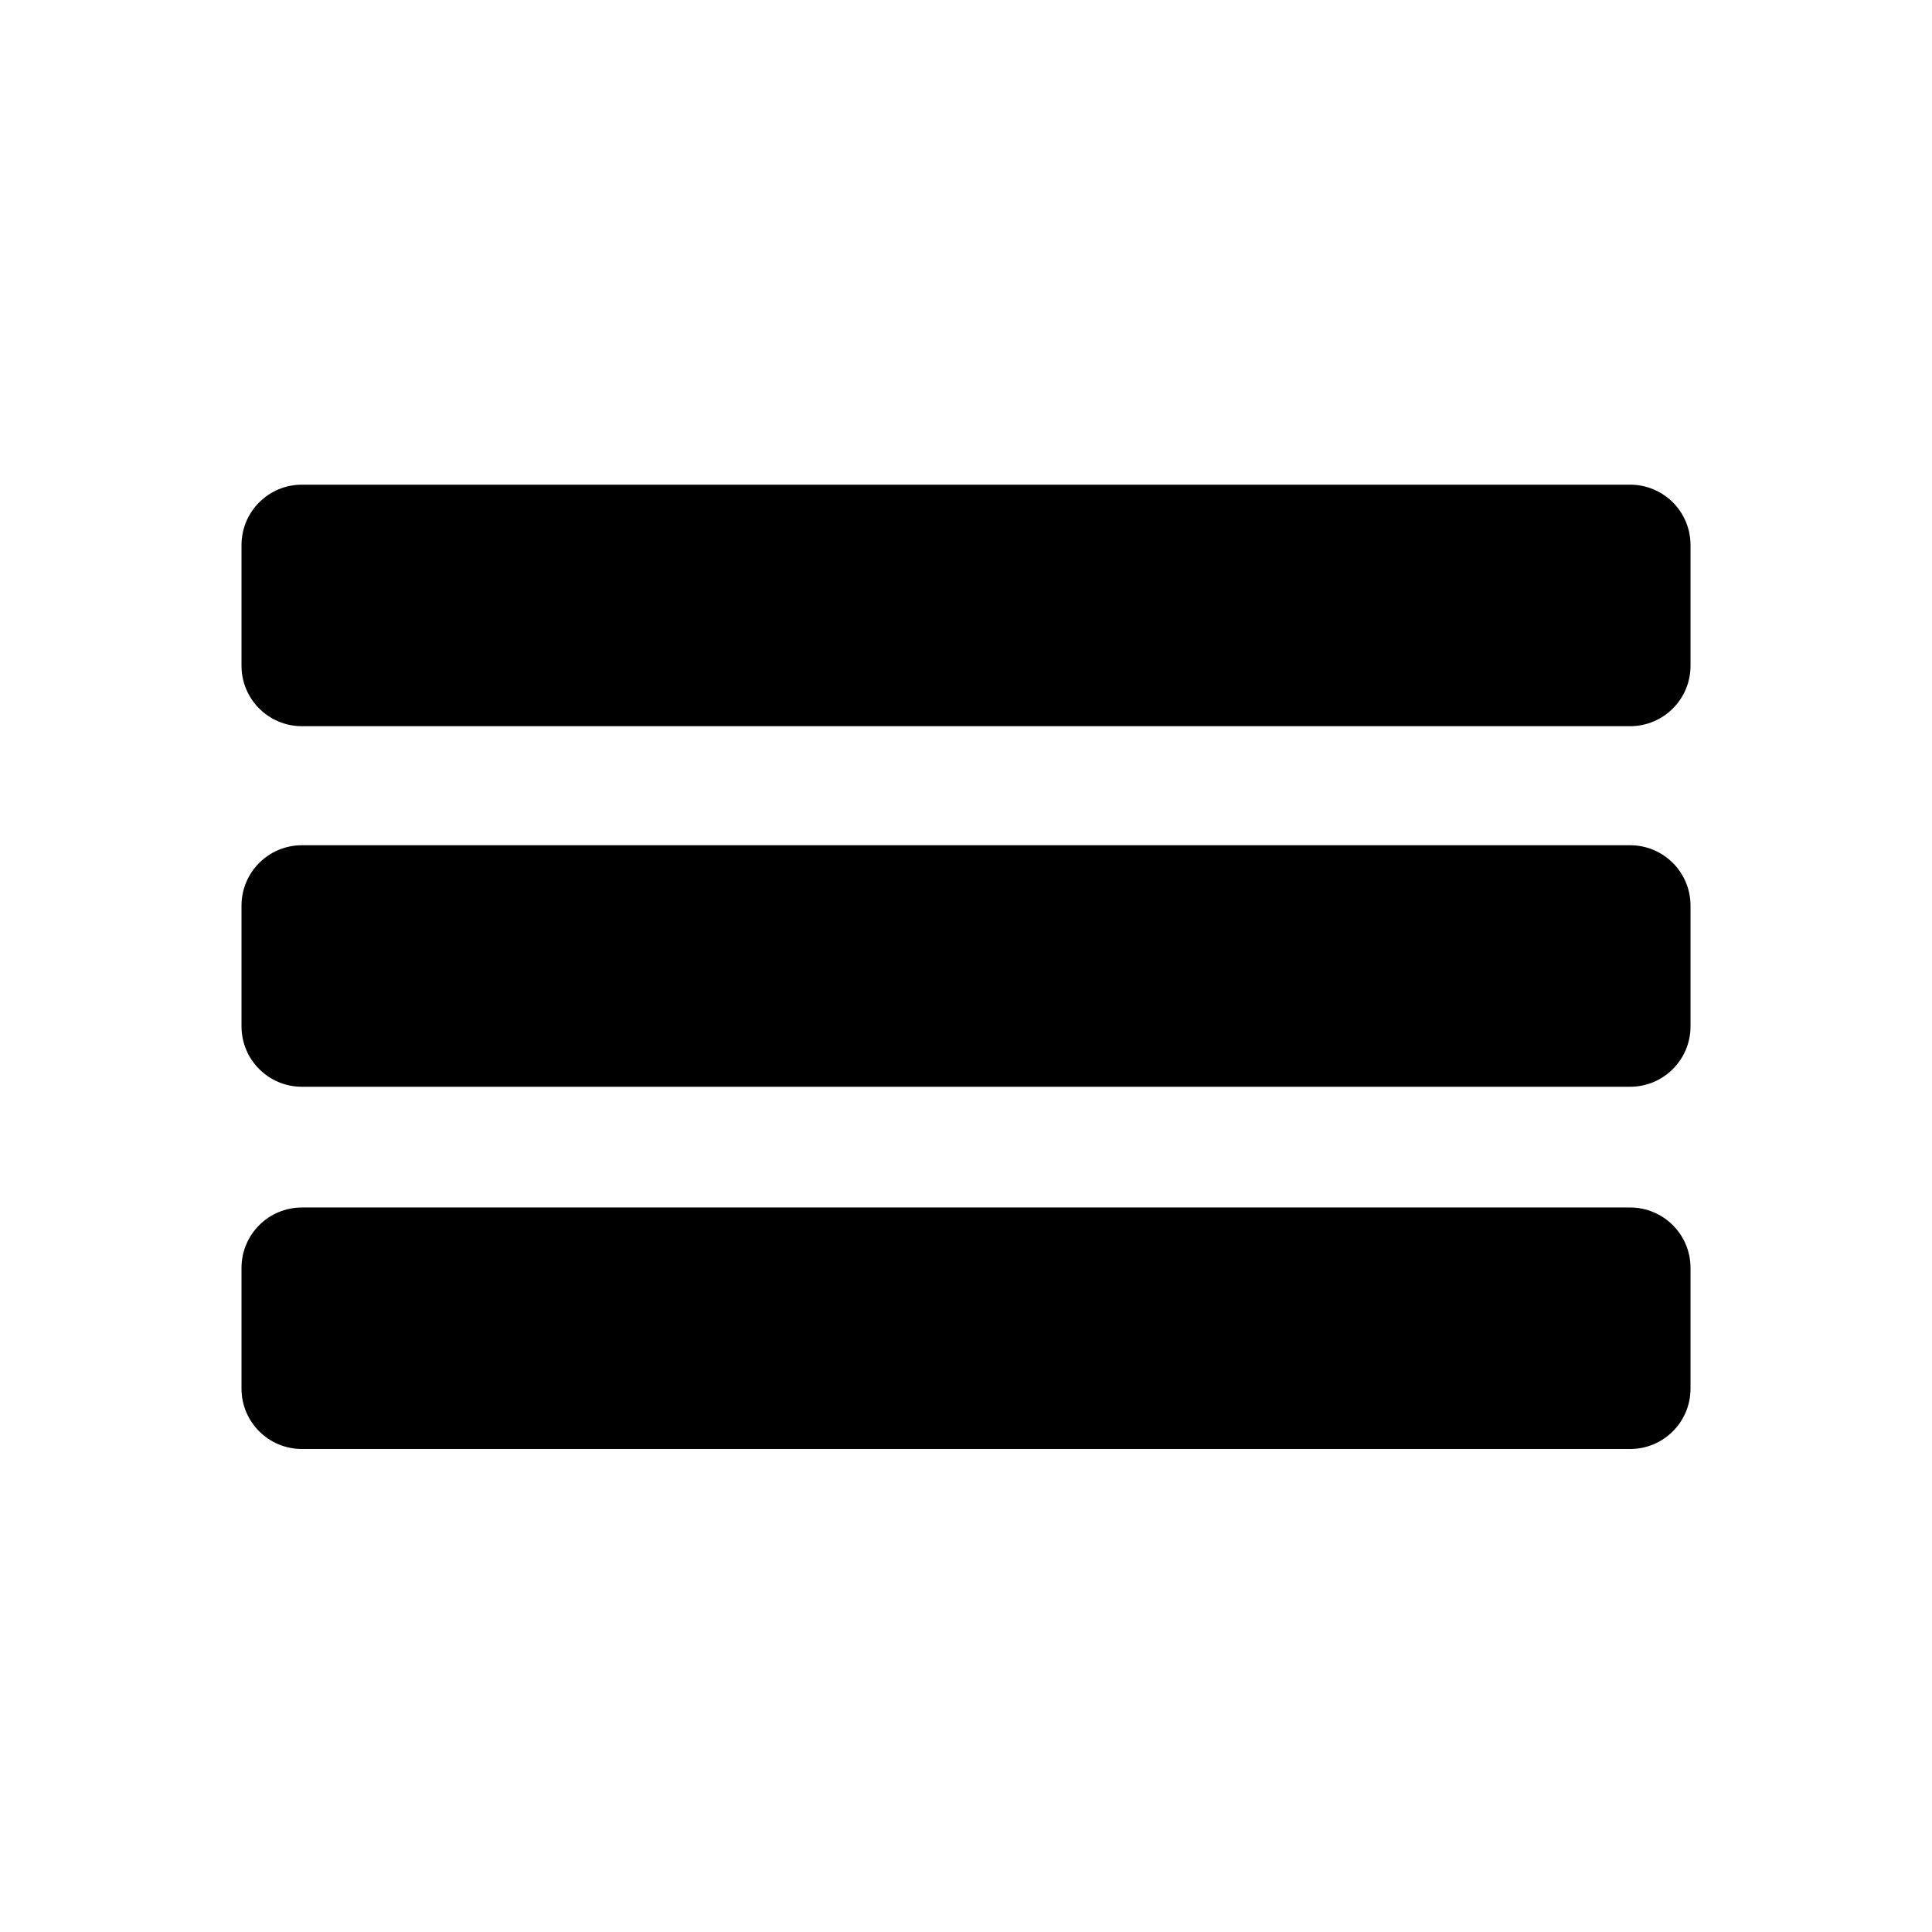
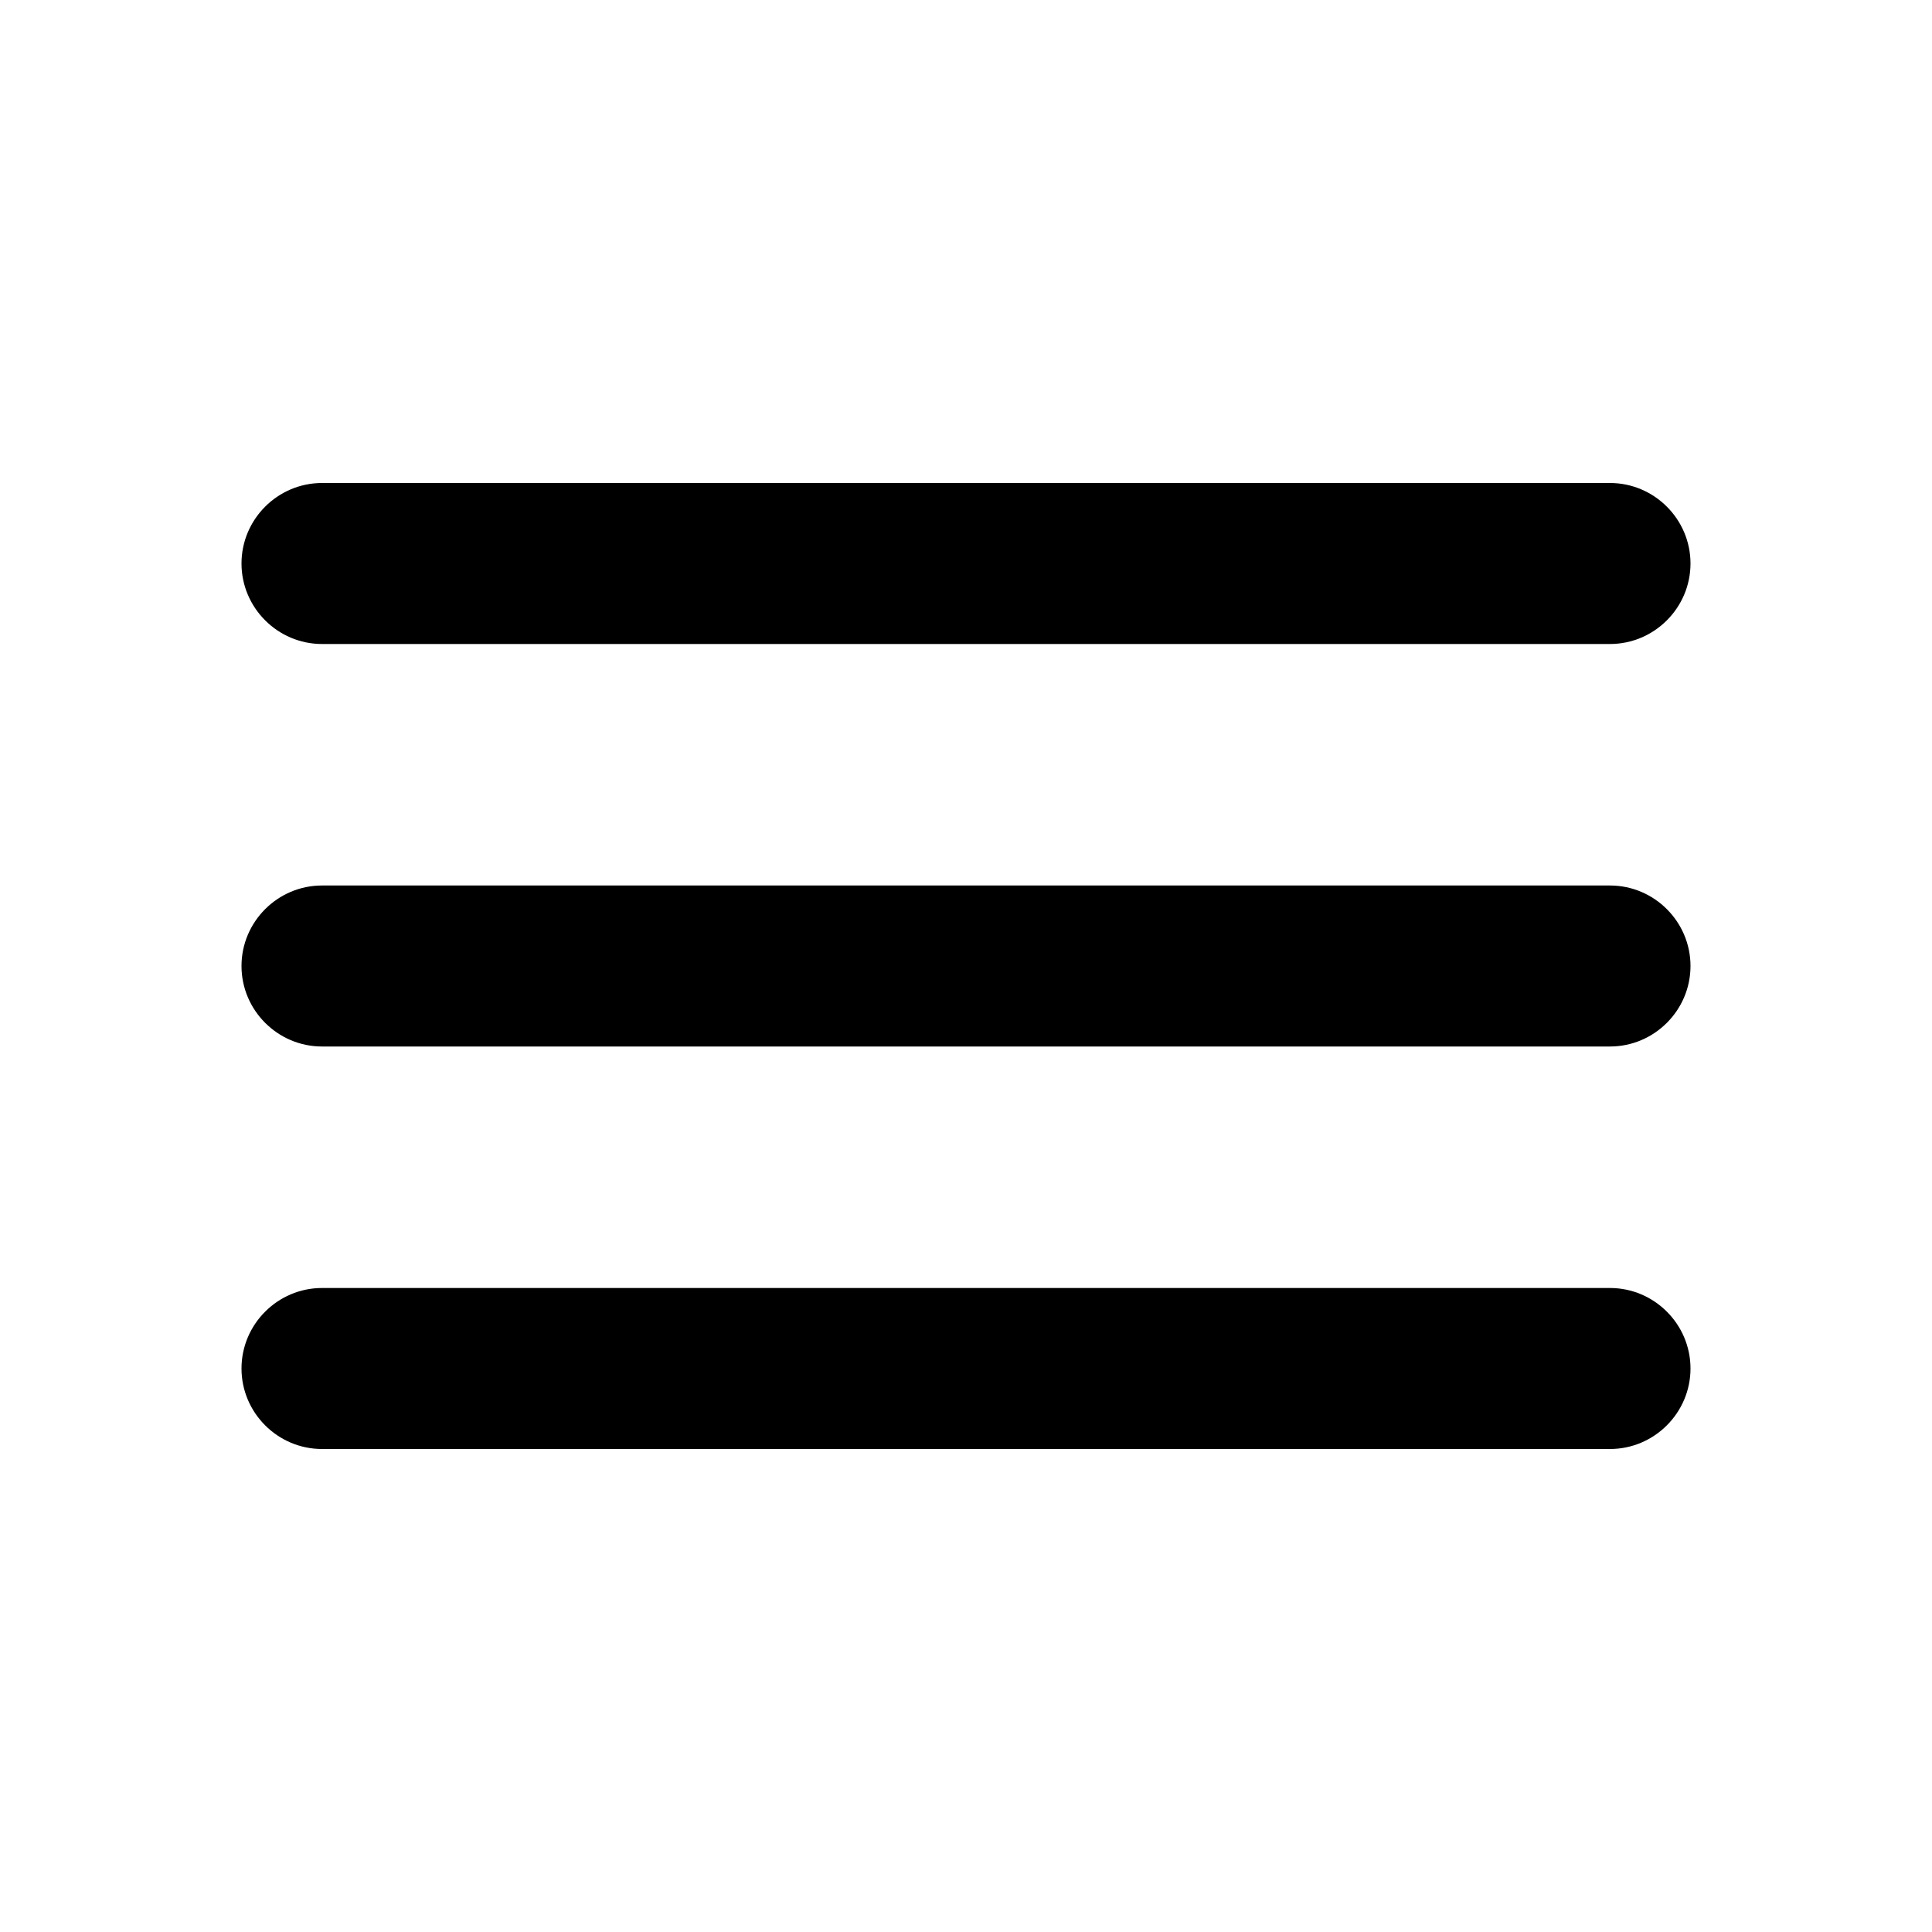
- <svg xmlns="http://www.w3.org/2000/svg" width="256" height="256" viewBox="0 0 67.733 67.733" version="1.1" id="svg8">
-   <defs id="defs2" />
-   <g id="layer1">
-     <rect style="fill:#000000;fill-opacity:1;fill-rule:evenodd;stroke:none;stroke-width:0.505" id="rect883" width="50.8" height="8.467" x="8.467" y="29.633" rx="2.117" ry="2.117" />
-     <rect style="fill:#000000;fill-opacity:1;fill-rule:evenodd;stroke:none;stroke-width:0.505" id="rect883-3" width="50.8" height="8.467" x="8.467" y="16.992" rx="2.117" ry="2.117" />
-     <rect style="fill:#000000;fill-opacity:1;fill-rule:evenodd;stroke:none;stroke-width:0.505" id="rect883-3-6" width="50.8" height="8.467" x="8.467" y="42.333" rx="2.117" ry="2.117" />
-   </g>
+ <svg xmlns="http://www.w3.org/2000/svg" height="48px" viewBox="0 0 24 24" width="48px" fill="#000000">
+   <path d="M0 0h24v24H0V0z" fill="none" />
+   <path d="M4 18h16c.55 0 1-.45 1-1s-.45-1-1-1H4c-.55 0-1 .45-1 1s.45 1 1 1zm0-5h16c.55 0 1-.45 1-1s-.45-1-1-1H4c-.55 0-1 .45-1 1s.45 1 1 1zM3 7c0 .55.45 1 1 1h16c.55 0 1-.45 1-1s-.45-1-1-1H4c-.55 0-1 .45-1 1z" />
</svg>
